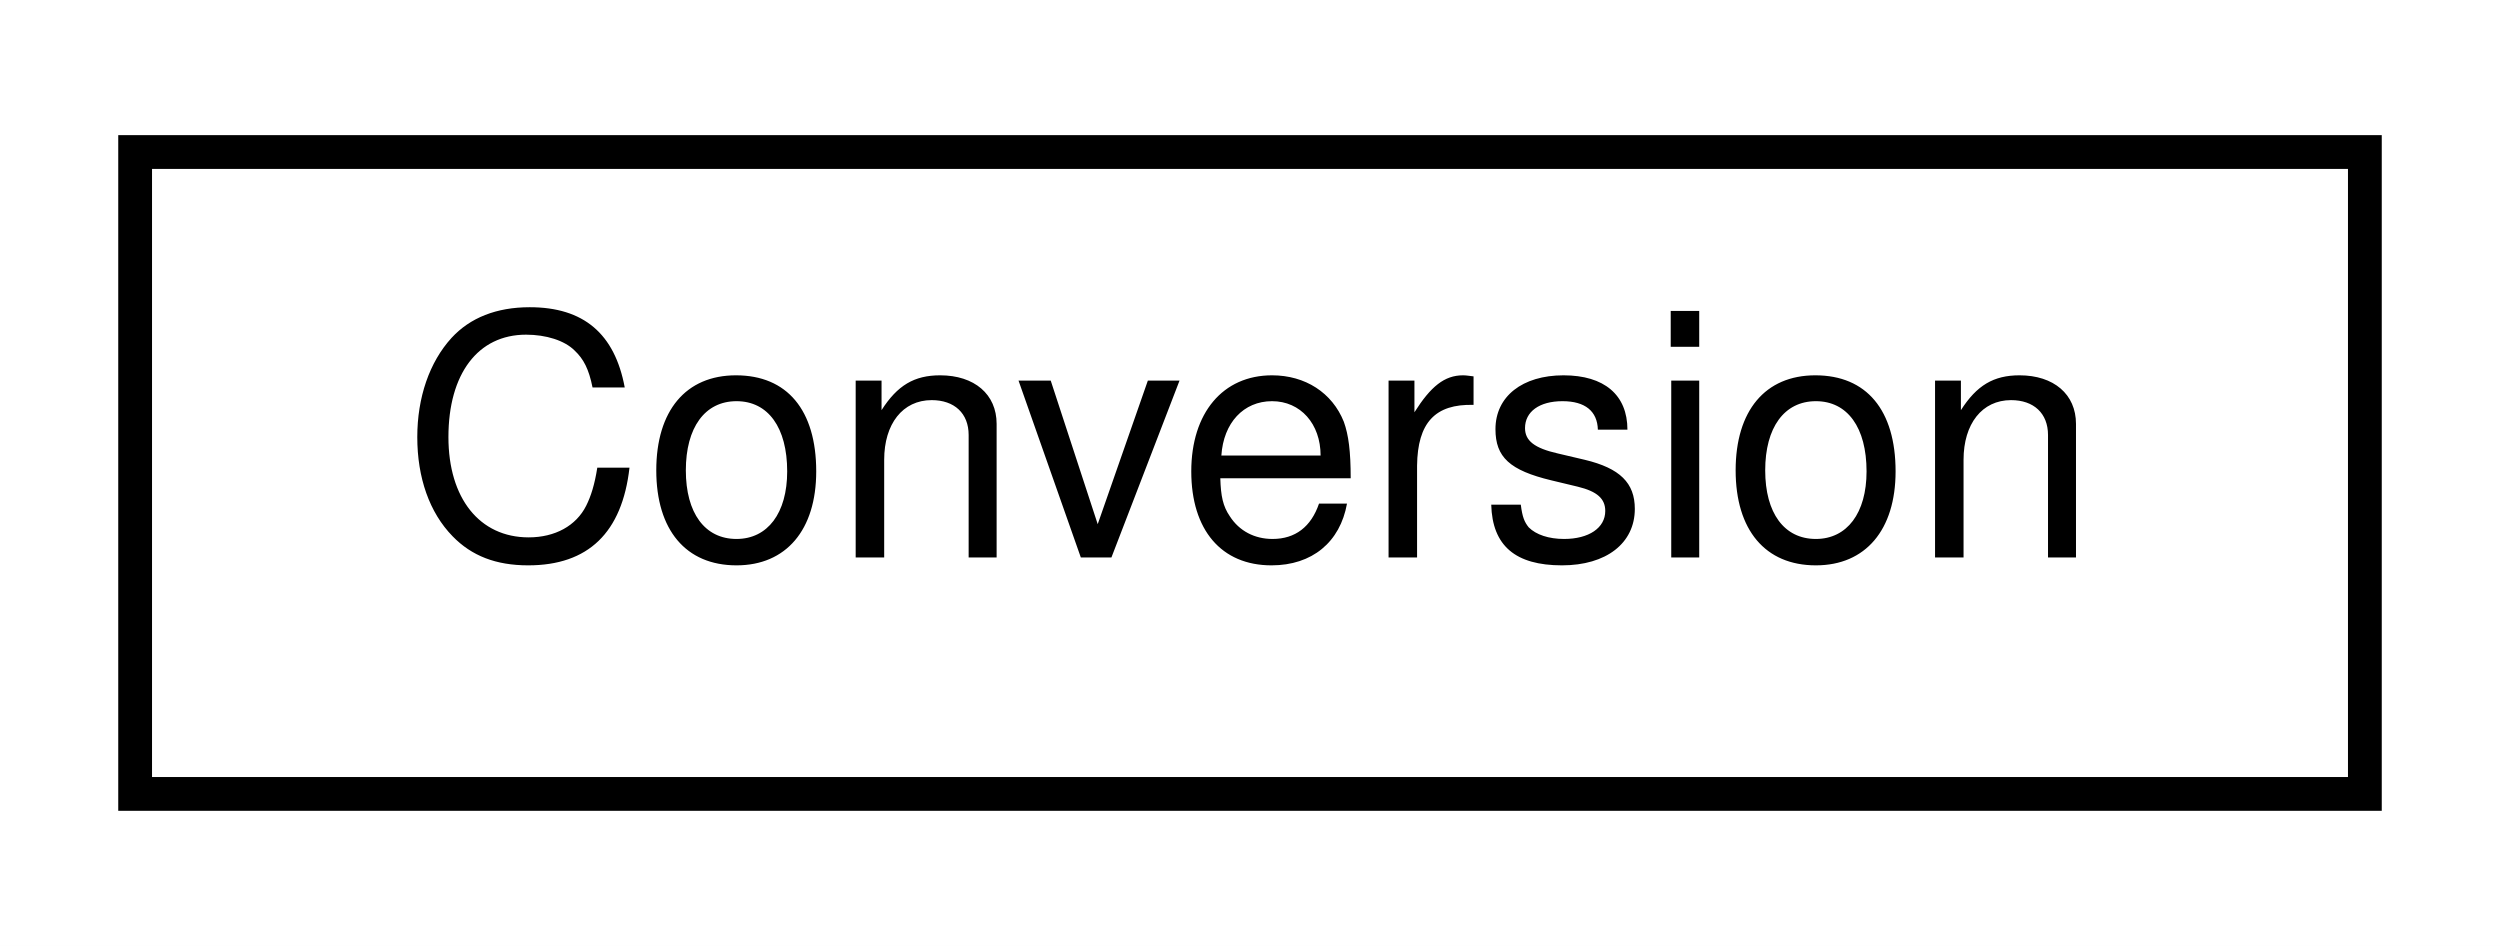
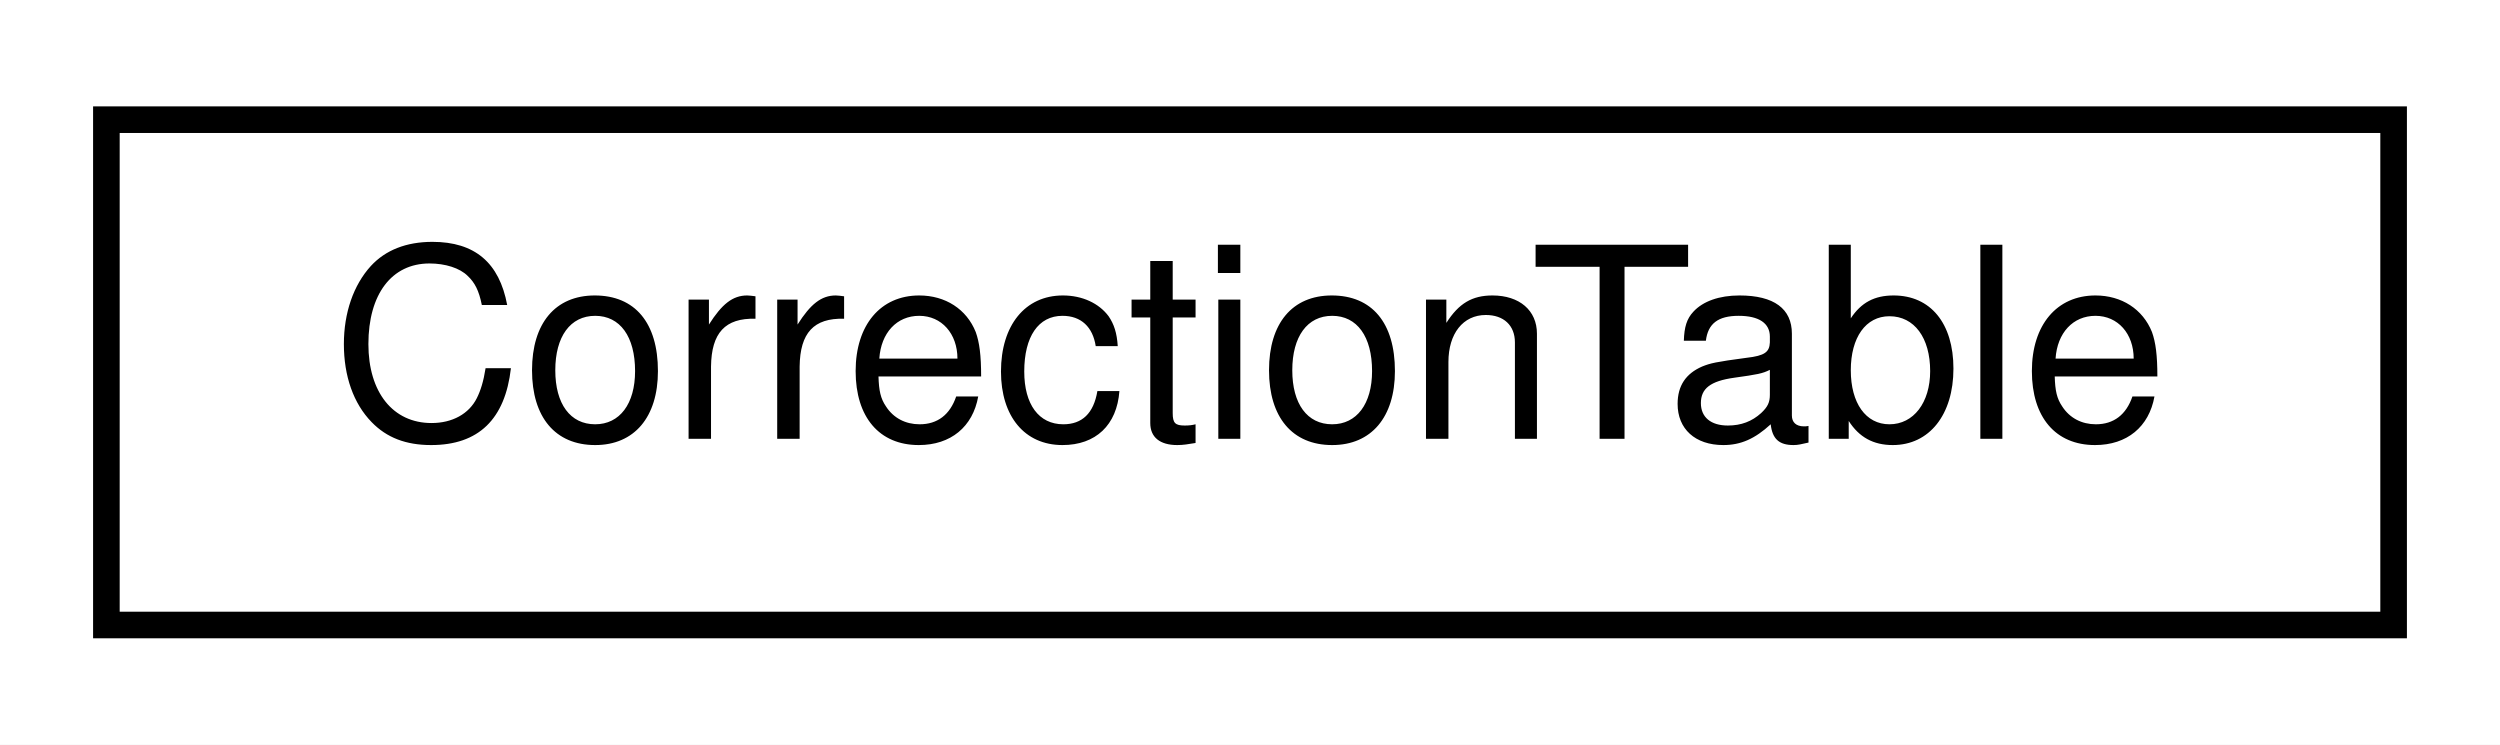
- <svg xmlns="http://www.w3.org/2000/svg" xmlns:xlink="http://www.w3.org/1999/xlink" width="74pt" height="28pt" viewBox="0.00 0.00 74.00 28.00">
+ <svg xmlns="http://www.w3.org/2000/svg" xmlns:xlink="http://www.w3.org/1999/xlink" width="94pt" height="28pt" viewBox="0.00 0.00 94.00 28.00">
  <g id="graph0" class="graph" transform="scale(1 1) rotate(0) translate(4 24)">
-     <polygon fill="white" stroke="none" points="-4,4 -4,-24 70,-24 70,4 -4,4" />
+     <polygon fill="white" stroke="none" points="-4,4 -4,-24 90,-24 90,4 -4,4" />
    <g id="node1" class="node">
      <g id="a_node1">
-         <a xlink:href="dc/d41/classConversion.html" target="_top" xlink:title="Internal template class used to determine type convertibility. ">
-           <polygon fill="white" stroke="black" points="0,-0.5 0,-19.5 66,-19.5 66,-0.5 0,-0.5" />
-           <text text-anchor="middle" x="33" y="-7.5" font-family="Helvetica,sans-Serif" font-size="10.00">Conversion</text>
+         <a xlink:href="dc/d06/classCorrectionTable.html" target="_top" xlink:title="CorrectionTable">
+           <polygon fill="white" stroke="black" points="0,-0.5 0,-19.5 86,-19.5 86,-0.5 0,-0.5" />
+           <text text-anchor="middle" x="43" y="-7.5" font-family="Helvetica,sans-Serif" font-size="10.00">CorrectionTable</text>
        </a>
      </g>
    </g>
  </g>
</svg>
